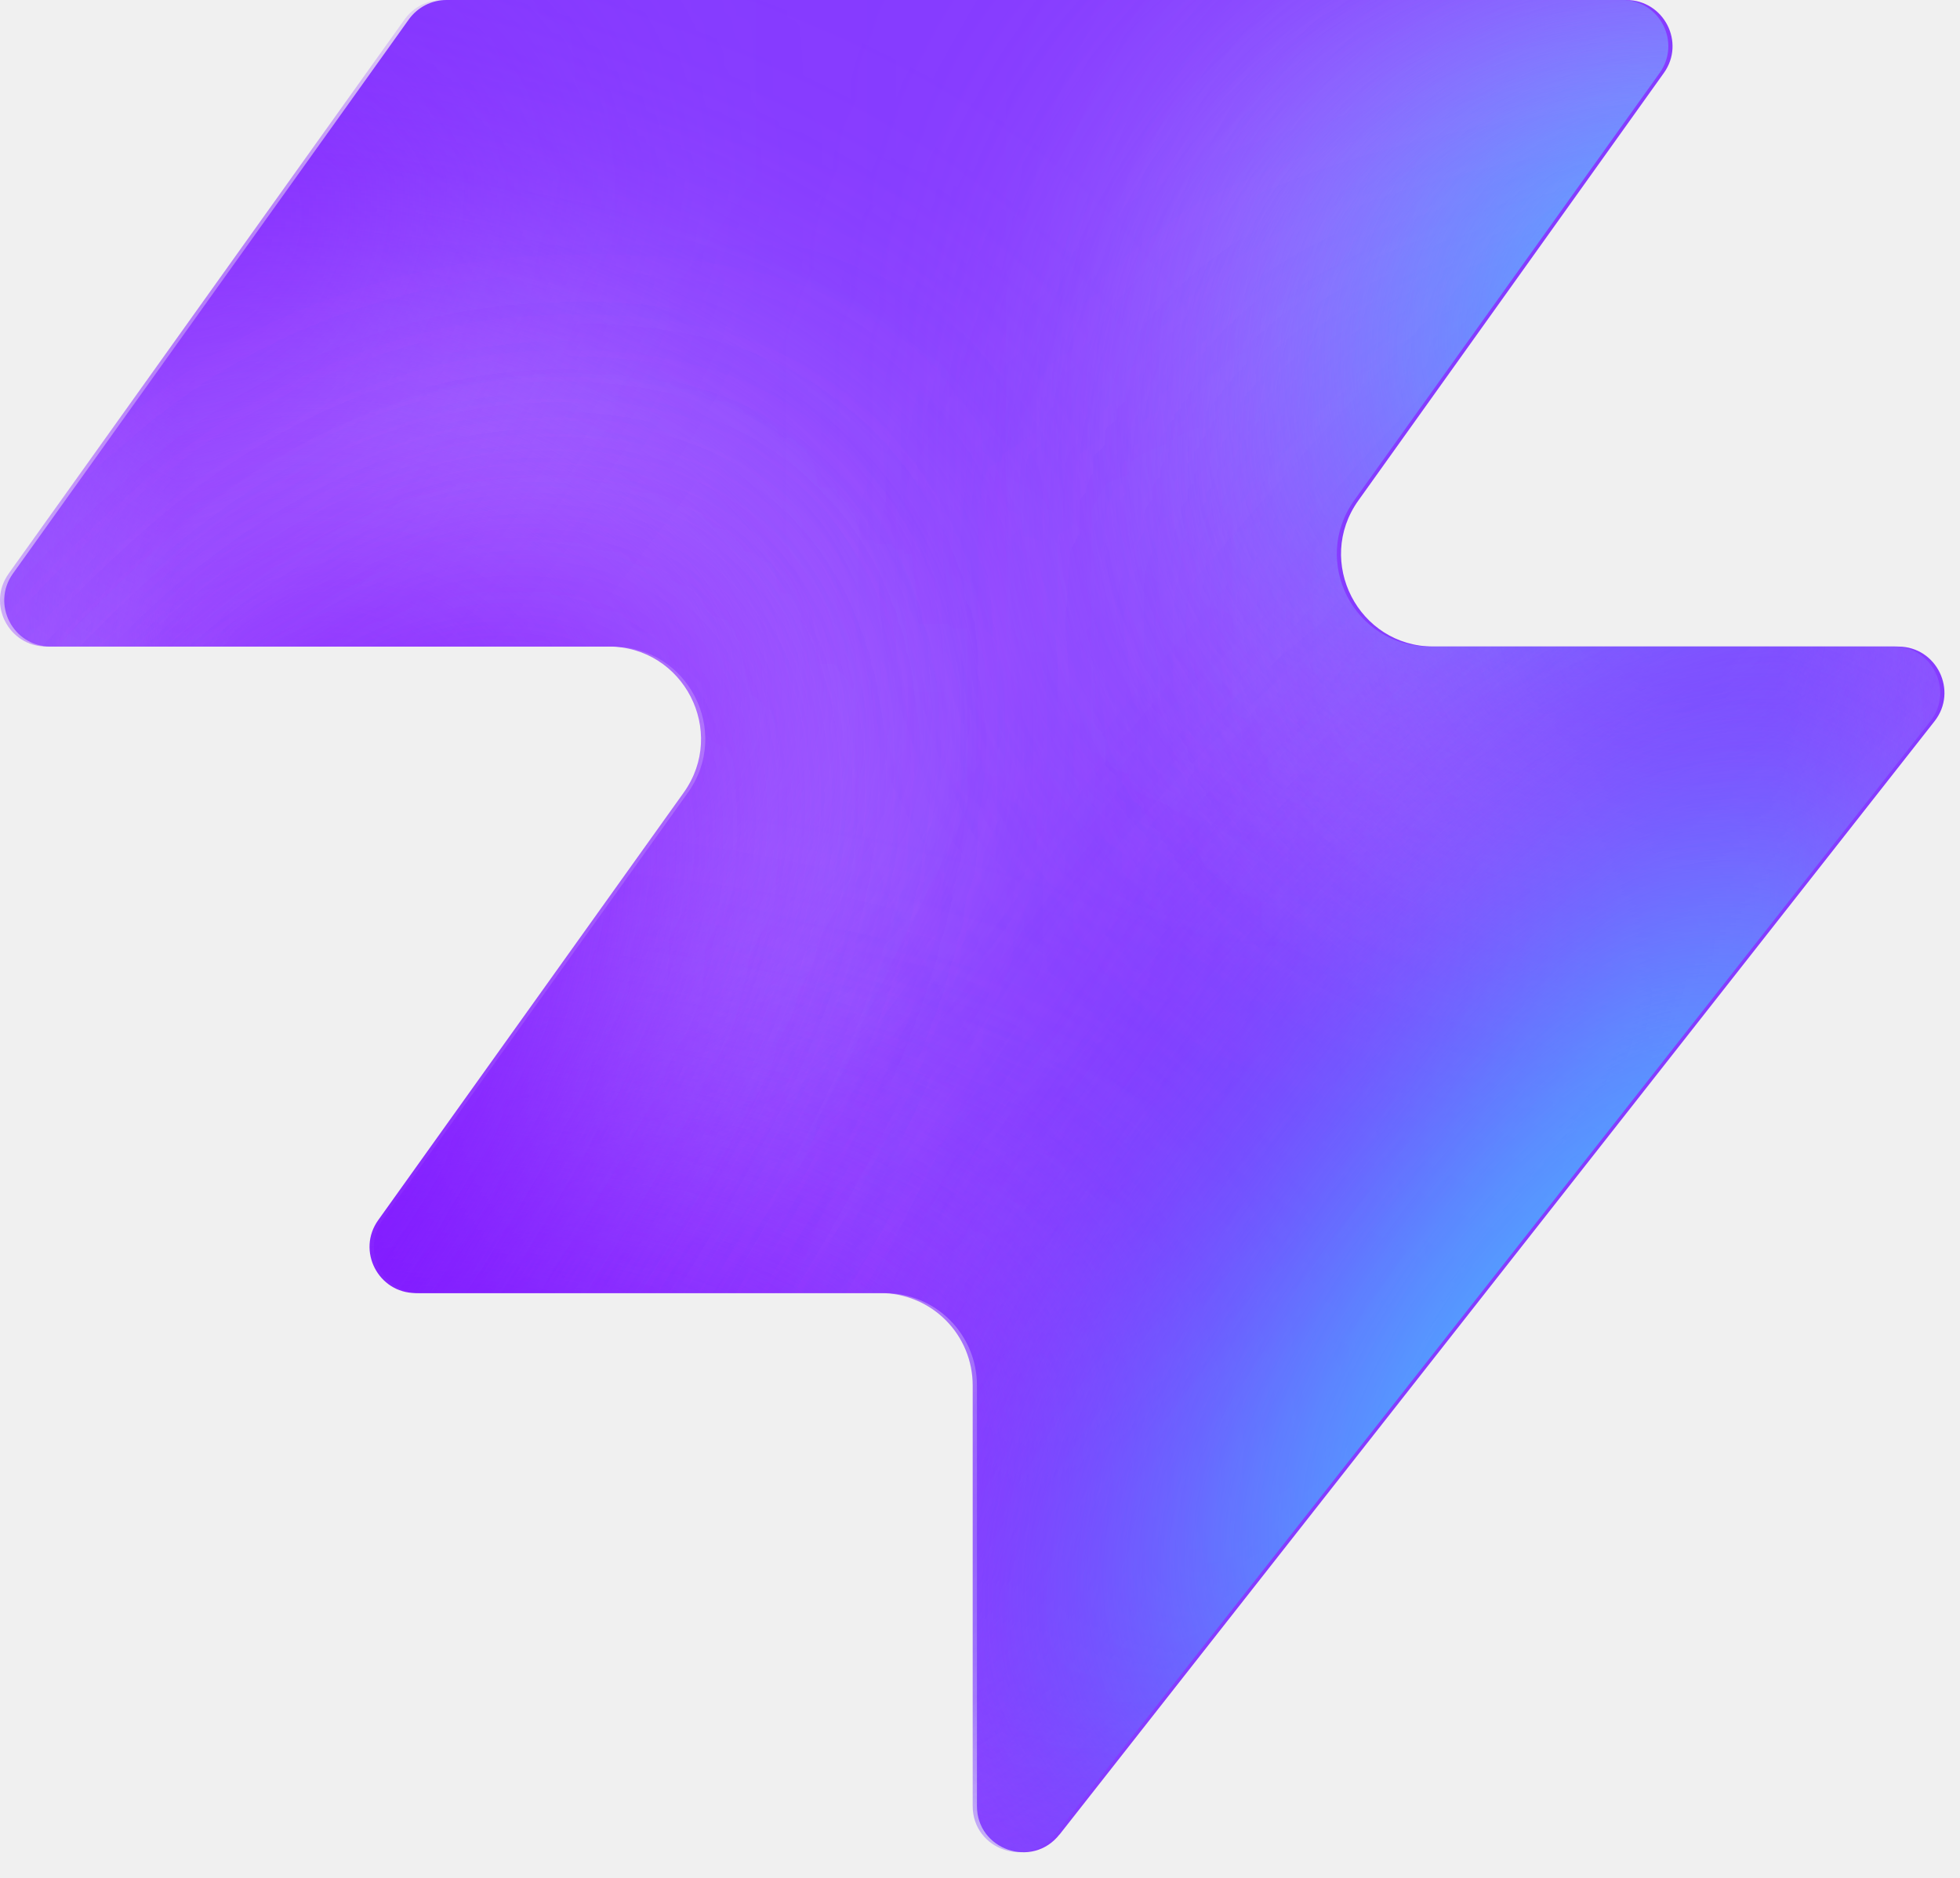
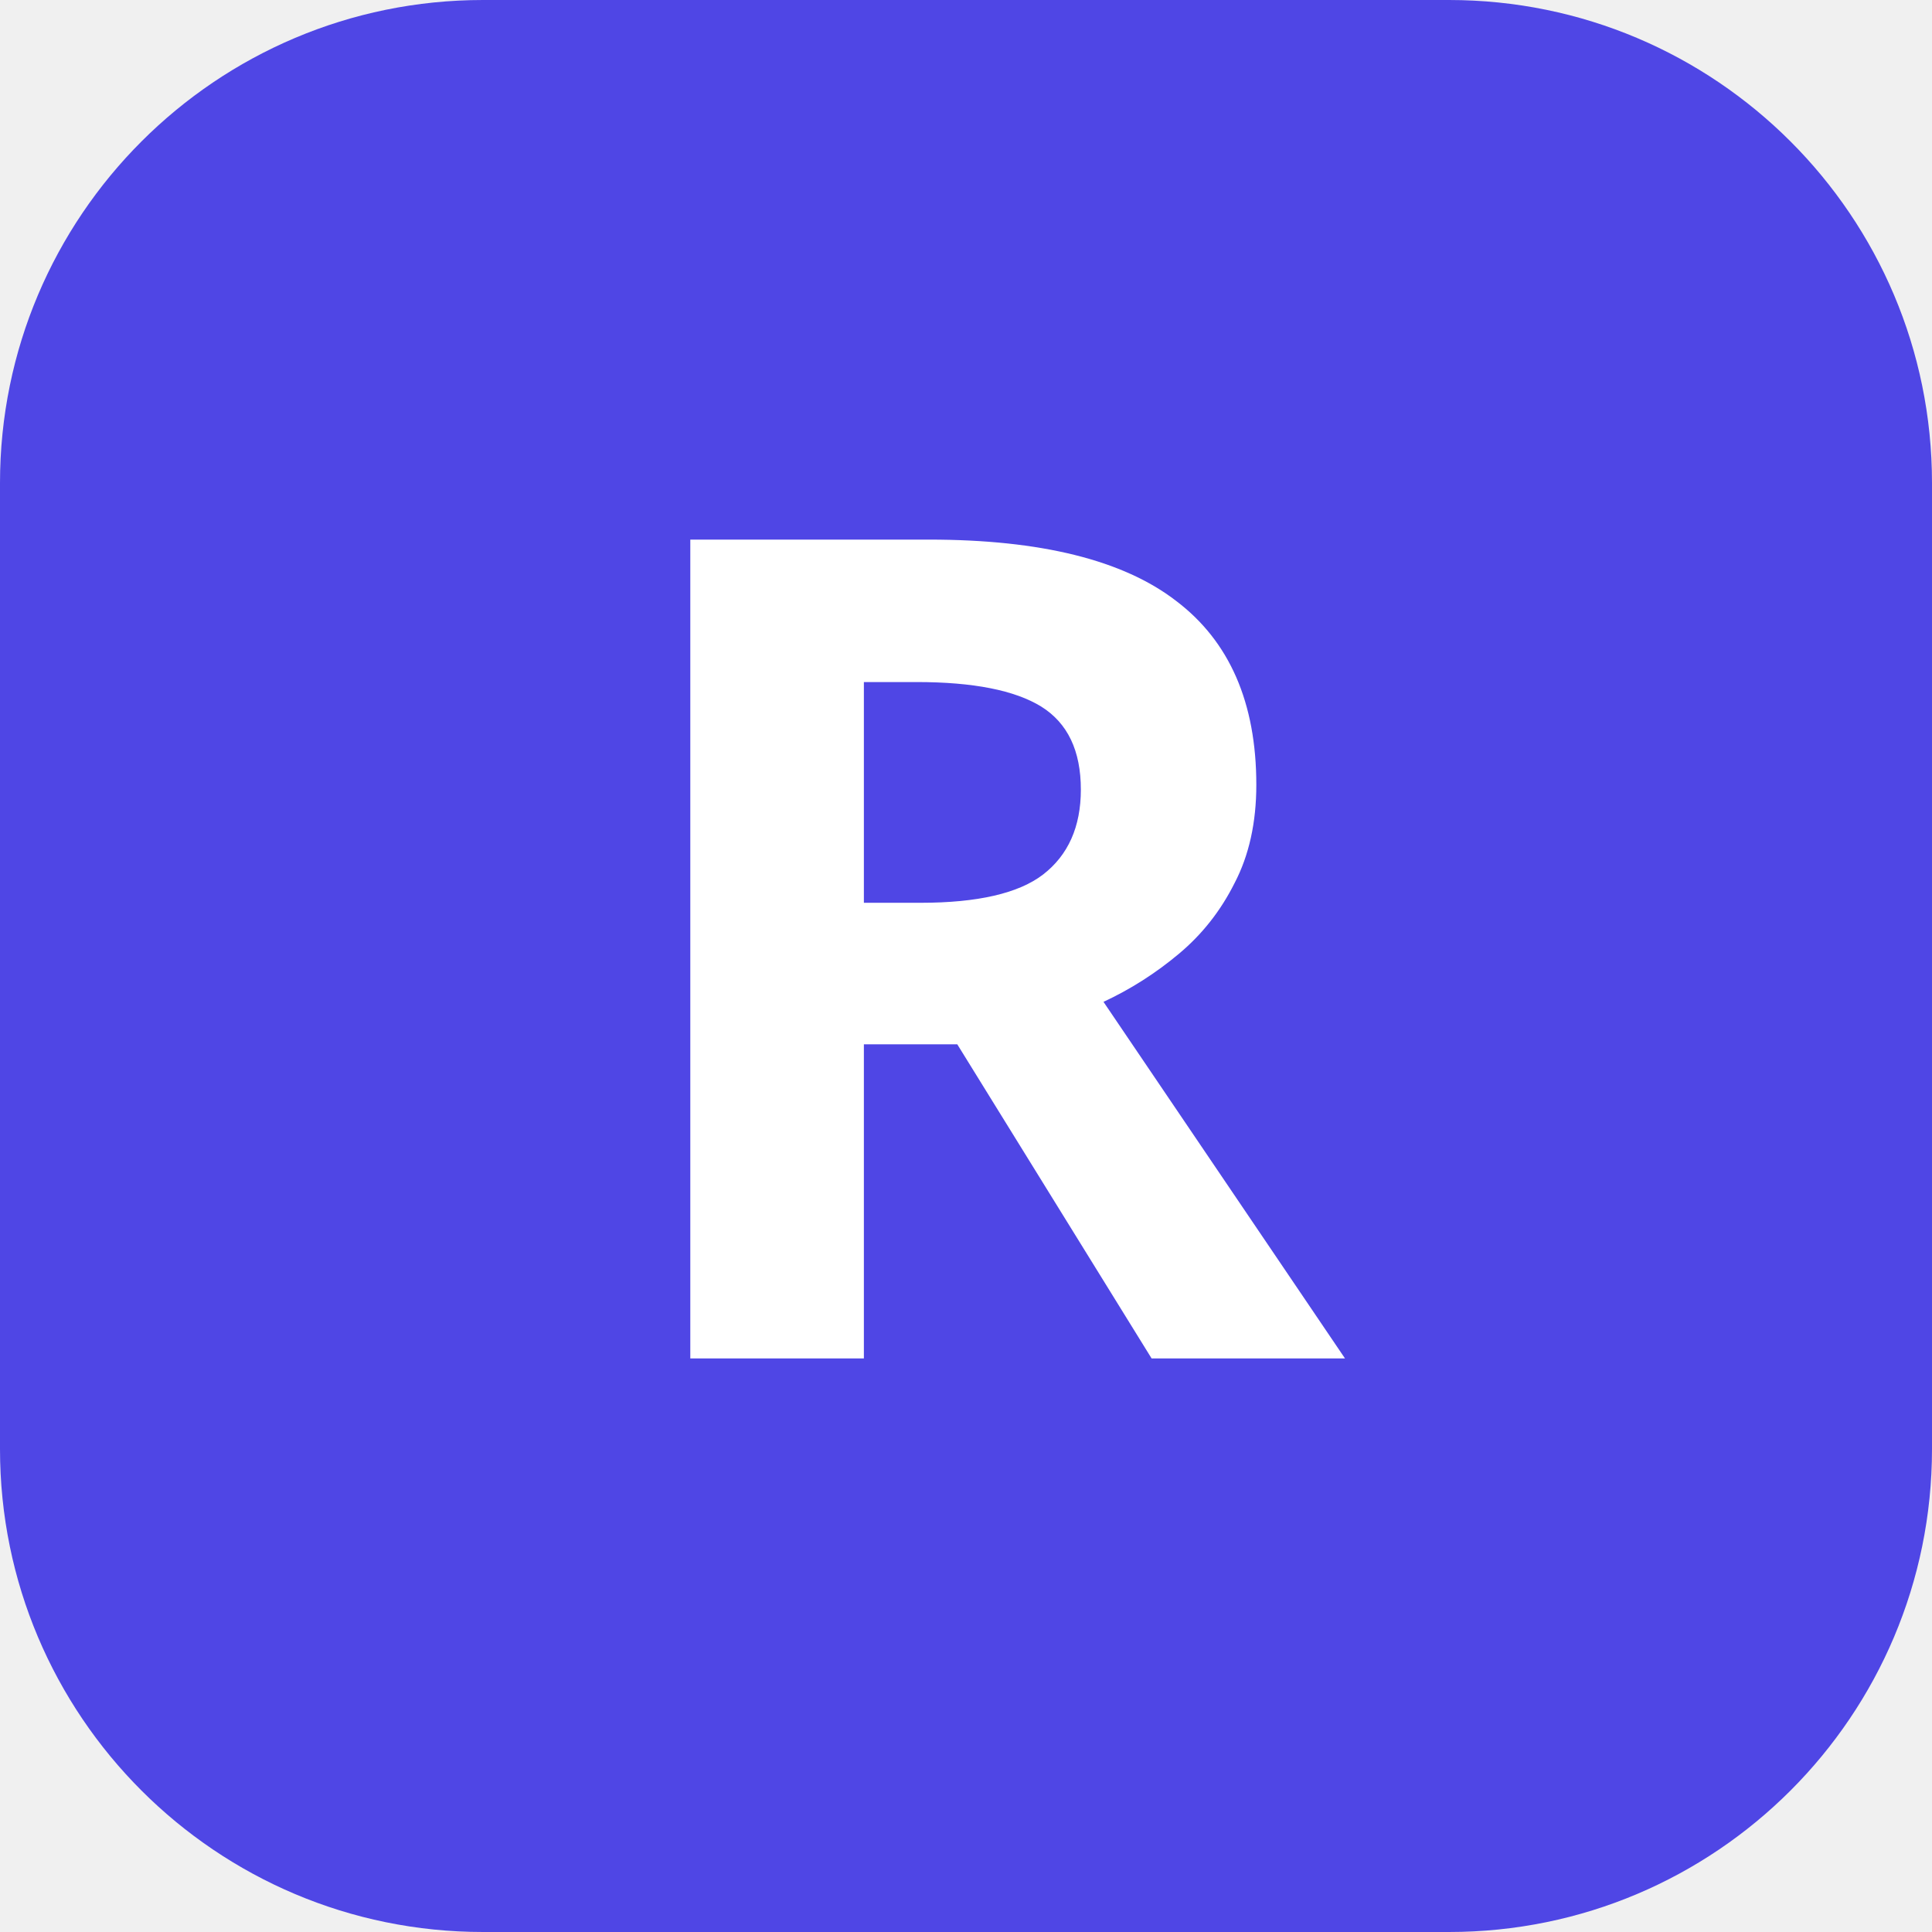
- <svg xmlns="http://www.w3.org/2000/svg" width="48" height="46" fill="none" viewBox="0 0 48 46">
-   <path fill="#863bff" d="M25.946 44.938c-.664.845-2.021.375-2.021-.698V33.937a2.26 2.26 0 0 0-2.262-2.262H10.287c-.92 0-1.456-1.04-.92-1.788l7.48-10.471c1.07-1.497 0-3.578-1.842-3.578H1.237c-.92 0-1.456-1.04-.92-1.788L10.013.474c.214-.297.556-.474.92-.474h28.894c.92 0 1.456 1.04.92 1.788l-7.48 10.471c-1.07 1.498 0 3.579 1.842 3.579h11.377c.943 0 1.473 1.088.89 1.83L25.947 44.94z" style="fill:#863bff;fill:color(display-p3 .525 .23 1);fill-opacity:1" />
-   <mask id="a" width="48" height="46" x="0" y="0" maskUnits="userSpaceOnUse" style="mask-type:alpha">
-     <path fill="#000" d="M25.842 44.938c-.664.844-2.021.375-2.021-.698V33.937a2.26 2.26 0 0 0-2.262-2.262H10.183c-.92 0-1.456-1.04-.92-1.788l7.48-10.471c1.07-1.498 0-3.579-1.842-3.579H1.133c-.92 0-1.456-1.04-.92-1.787L9.91.473c.214-.297.556-.474.92-.474h28.894c.92 0 1.456 1.04.92 1.788l-7.48 10.471c-1.07 1.498 0 3.578 1.842 3.578h11.377c.943 0 1.473 1.088.89 1.832L25.843 44.94z" style="fill:#000;fill-opacity:1" />
-   </mask>
-   <g mask="url(#a)">
-     <g filter="url(#b)">
-       <ellipse cx="5.508" cy="14.704" fill="#ede6ff" rx="5.508" ry="14.704" style="fill:#ede6ff;fill:color(display-p3 .927 .903 1);fill-opacity:1" transform="matrix(.00324 1 1 -.00324 -4.47 31.516)" />
-     </g>
-     <g filter="url(#c)">
-       <ellipse cx="10.399" cy="29.851" fill="#ede6ff" rx="10.399" ry="29.851" style="fill:#ede6ff;fill:color(display-p3 .927 .903 1);fill-opacity:1" transform="matrix(.00324 1 1 -.00324 -39.328 7.883)" />
-     </g>
-     <g filter="url(#d)">
-       <ellipse cx="5.508" cy="30.487" fill="#7e14ff" rx="5.508" ry="30.487" style="fill:#7e14ff;fill:color(display-p3 .492 .077 1);fill-opacity:1" transform="rotate(89.814 -25.913 -14.639)scale(1 -1)" />
-     </g>
-     <g filter="url(#e)">
-       <ellipse cx="5.508" cy="30.599" fill="#7e14ff" rx="5.508" ry="30.599" style="fill:#7e14ff;fill:color(display-p3 .492 .077 1);fill-opacity:1" transform="rotate(89.814 -32.644 -3.334)scale(1 -1)" />
-     </g>
-     <g filter="url(#f)">
-       <ellipse cx="5.508" cy="30.599" fill="#7e14ff" rx="5.508" ry="30.599" style="fill:#7e14ff;fill:color(display-p3 .492 .077 1);fill-opacity:1" transform="matrix(.00324 1 1 -.00324 -34.34 30.47)" />
-     </g>
-     <g filter="url(#g)">
-       <ellipse cx="14.072" cy="22.078" fill="#ede6ff" rx="14.072" ry="22.078" style="fill:#ede6ff;fill:color(display-p3 .927 .903 1);fill-opacity:1" transform="rotate(93.35 24.506 48.493)scale(-1 1)" />
-     </g>
-     <g filter="url(#h)">
-       <ellipse cx="3.47" cy="21.501" fill="#7e14ff" rx="3.47" ry="21.501" style="fill:#7e14ff;fill:color(display-p3 .492 .077 1);fill-opacity:1" transform="rotate(89.009 28.708 47.59)scale(-1 1)" />
-     </g>
-     <g filter="url(#i)">
-       <ellipse cx="3.47" cy="21.501" fill="#7e14ff" rx="3.47" ry="21.501" style="fill:#7e14ff;fill:color(display-p3 .492 .077 1);fill-opacity:1" transform="rotate(89.009 28.708 47.59)scale(-1 1)" />
-     </g>
-     <g filter="url(#j)">
-       <ellipse cx=".387" cy="8.972" fill="#7e14ff" rx="4.407" ry="29.108" style="fill:#7e14ff;fill:color(display-p3 .492 .077 1);fill-opacity:1" transform="rotate(39.51 .387 8.972)" />
-     </g>
-     <g filter="url(#k)">
-       <ellipse cx="47.523" cy="-6.092" fill="#7e14ff" rx="4.407" ry="29.108" style="fill:#7e14ff;fill:color(display-p3 .492 .077 1);fill-opacity:1" transform="rotate(37.892 47.523 -6.092)" />
-     </g>
-     <g filter="url(#l)">
-       <ellipse cx="41.412" cy="6.333" fill="#47bfff" rx="5.971" ry="9.665" style="fill:#47bfff;fill:color(display-p3 .28 .748 1);fill-opacity:1" transform="rotate(37.892 41.412 6.333)" />
-     </g>
-     <g filter="url(#m)">
-       <ellipse cx="-1.879" cy="38.332" fill="#7e14ff" rx="4.407" ry="29.108" style="fill:#7e14ff;fill:color(display-p3 .492 .077 1);fill-opacity:1" transform="rotate(37.892 -1.88 38.332)" />
-     </g>
-     <g filter="url(#n)">
-       <ellipse cx="-1.879" cy="38.332" fill="#7e14ff" rx="4.407" ry="29.108" style="fill:#7e14ff;fill:color(display-p3 .492 .077 1);fill-opacity:1" transform="rotate(37.892 -1.88 38.332)" />
-     </g>
-     <g filter="url(#o)">
-       <ellipse cx="35.651" cy="29.907" fill="#7e14ff" rx="4.407" ry="29.108" style="fill:#7e14ff;fill:color(display-p3 .492 .077 1);fill-opacity:1" transform="rotate(37.892 35.651 29.907)" />
-     </g>
-     <g filter="url(#p)">
-       <ellipse cx="38.418" cy="32.4" fill="#47bfff" rx="5.971" ry="15.297" style="fill:#47bfff;fill:color(display-p3 .28 .748 1);fill-opacity:1" transform="rotate(37.892 38.418 32.4)" />
-     </g>
-   </g>
-   <defs>
-     <filter id="b" width="60.045" height="41.654" x="-19.77" y="16.149" color-interpolation-filters="sRGB" filterUnits="userSpaceOnUse">
-       <feFlood flood-opacity="0" result="BackgroundImageFix" />
-       <feBlend in="SourceGraphic" in2="BackgroundImageFix" result="shape" />
-       <feGaussianBlur result="effect1_foregroundBlur_2002_17158" stdDeviation="7.659" />
-     </filter>
-     <filter id="c" width="90.34" height="51.437" x="-54.613" y="-7.533" color-interpolation-filters="sRGB" filterUnits="userSpaceOnUse">
-       <feFlood flood-opacity="0" result="BackgroundImageFix" />
-       <feBlend in="SourceGraphic" in2="BackgroundImageFix" result="shape" />
-       <feGaussianBlur result="effect1_foregroundBlur_2002_17158" stdDeviation="7.659" />
-     </filter>
-     <filter id="d" width="79.355" height="29.4" x="-49.64" y="2.03" color-interpolation-filters="sRGB" filterUnits="userSpaceOnUse">
-       <feFlood flood-opacity="0" result="BackgroundImageFix" />
-       <feBlend in="SourceGraphic" in2="BackgroundImageFix" result="shape" />
-       <feGaussianBlur result="effect1_foregroundBlur_2002_17158" stdDeviation="4.596" />
-     </filter>
-     <filter id="e" width="79.579" height="29.4" x="-45.045" y="20.029" color-interpolation-filters="sRGB" filterUnits="userSpaceOnUse">
-       <feFlood flood-opacity="0" result="BackgroundImageFix" />
-       <feBlend in="SourceGraphic" in2="BackgroundImageFix" result="shape" />
-       <feGaussianBlur result="effect1_foregroundBlur_2002_17158" stdDeviation="4.596" />
-     </filter>
-     <filter id="f" width="79.579" height="29.4" x="-43.513" y="21.178" color-interpolation-filters="sRGB" filterUnits="userSpaceOnUse">
-       <feFlood flood-opacity="0" result="BackgroundImageFix" />
-       <feBlend in="SourceGraphic" in2="BackgroundImageFix" result="shape" />
-       <feGaussianBlur result="effect1_foregroundBlur_2002_17158" stdDeviation="4.596" />
-     </filter>
-     <filter id="g" width="74.749" height="58.852" x="15.756" y="-17.901" color-interpolation-filters="sRGB" filterUnits="userSpaceOnUse">
-       <feFlood flood-opacity="0" result="BackgroundImageFix" />
-       <feBlend in="SourceGraphic" in2="BackgroundImageFix" result="shape" />
-       <feGaussianBlur result="effect1_foregroundBlur_2002_17158" stdDeviation="7.659" />
-     </filter>
-     <filter id="h" width="61.377" height="25.362" x="23.548" y="2.284" color-interpolation-filters="sRGB" filterUnits="userSpaceOnUse">
-       <feFlood flood-opacity="0" result="BackgroundImageFix" />
-       <feBlend in="SourceGraphic" in2="BackgroundImageFix" result="shape" />
-       <feGaussianBlur result="effect1_foregroundBlur_2002_17158" stdDeviation="4.596" />
-     </filter>
-     <filter id="i" width="61.377" height="25.362" x="23.548" y="2.284" color-interpolation-filters="sRGB" filterUnits="userSpaceOnUse">
-       <feFlood flood-opacity="0" result="BackgroundImageFix" />
-       <feBlend in="SourceGraphic" in2="BackgroundImageFix" result="shape" />
-       <feGaussianBlur result="effect1_foregroundBlur_2002_17158" stdDeviation="4.596" />
-     </filter>
-     <filter id="j" width="56.045" height="63.649" x="-27.636" y="-22.853" color-interpolation-filters="sRGB" filterUnits="userSpaceOnUse">
-       <feFlood flood-opacity="0" result="BackgroundImageFix" />
-       <feBlend in="SourceGraphic" in2="BackgroundImageFix" result="shape" />
-       <feGaussianBlur result="effect1_foregroundBlur_2002_17158" stdDeviation="4.596" />
-     </filter>
-     <filter id="k" width="54.814" height="64.646" x="20.116" y="-38.415" color-interpolation-filters="sRGB" filterUnits="userSpaceOnUse">
-       <feFlood flood-opacity="0" result="BackgroundImageFix" />
-       <feBlend in="SourceGraphic" in2="BackgroundImageFix" result="shape" />
-       <feGaussianBlur result="effect1_foregroundBlur_2002_17158" stdDeviation="4.596" />
-     </filter>
-     <filter id="l" width="33.541" height="35.313" x="24.641" y="-11.323" color-interpolation-filters="sRGB" filterUnits="userSpaceOnUse">
-       <feFlood flood-opacity="0" result="BackgroundImageFix" />
-       <feBlend in="SourceGraphic" in2="BackgroundImageFix" result="shape" />
-       <feGaussianBlur result="effect1_foregroundBlur_2002_17158" stdDeviation="4.596" />
-     </filter>
-     <filter id="m" width="54.814" height="64.646" x="-29.286" y="6.009" color-interpolation-filters="sRGB" filterUnits="userSpaceOnUse">
-       <feFlood flood-opacity="0" result="BackgroundImageFix" />
-       <feBlend in="SourceGraphic" in2="BackgroundImageFix" result="shape" />
-       <feGaussianBlur result="effect1_foregroundBlur_2002_17158" stdDeviation="4.596" />
-     </filter>
-     <filter id="n" width="54.814" height="64.646" x="-29.286" y="6.009" color-interpolation-filters="sRGB" filterUnits="userSpaceOnUse">
-       <feFlood flood-opacity="0" result="BackgroundImageFix" />
-       <feBlend in="SourceGraphic" in2="BackgroundImageFix" result="shape" />
-       <feGaussianBlur result="effect1_foregroundBlur_2002_17158" stdDeviation="4.596" />
-     </filter>
-     <filter id="o" width="54.814" height="64.646" x="8.244" y="-2.416" color-interpolation-filters="sRGB" filterUnits="userSpaceOnUse">
-       <feFlood flood-opacity="0" result="BackgroundImageFix" />
-       <feBlend in="SourceGraphic" in2="BackgroundImageFix" result="shape" />
-       <feGaussianBlur result="effect1_foregroundBlur_2002_17158" stdDeviation="4.596" />
-     </filter>
-     <filter id="p" width="39.409" height="43.623" x="18.713" y="10.588" color-interpolation-filters="sRGB" filterUnits="userSpaceOnUse">
-       <feFlood flood-opacity="0" result="BackgroundImageFix" />
-       <feBlend in="SourceGraphic" in2="BackgroundImageFix" result="shape" />
-       <feGaussianBlur result="effect1_foregroundBlur_2002_17158" stdDeviation="4.596" />
-     </filter>
-   </defs>
+ <svg xmlns="http://www.w3.org/2000/svg" viewBox="0 0 32 32">
+   <rect width="32" height="32" rx="8" fill="#4f46e5" />
+   <text x="16" y="22.5" text-anchor="middle" font-family="ui-sans-serif, system-ui, sans-serif" font-size="19" font-weight="700" fill="#ffffff">
+     R
+   </text>
</svg>
